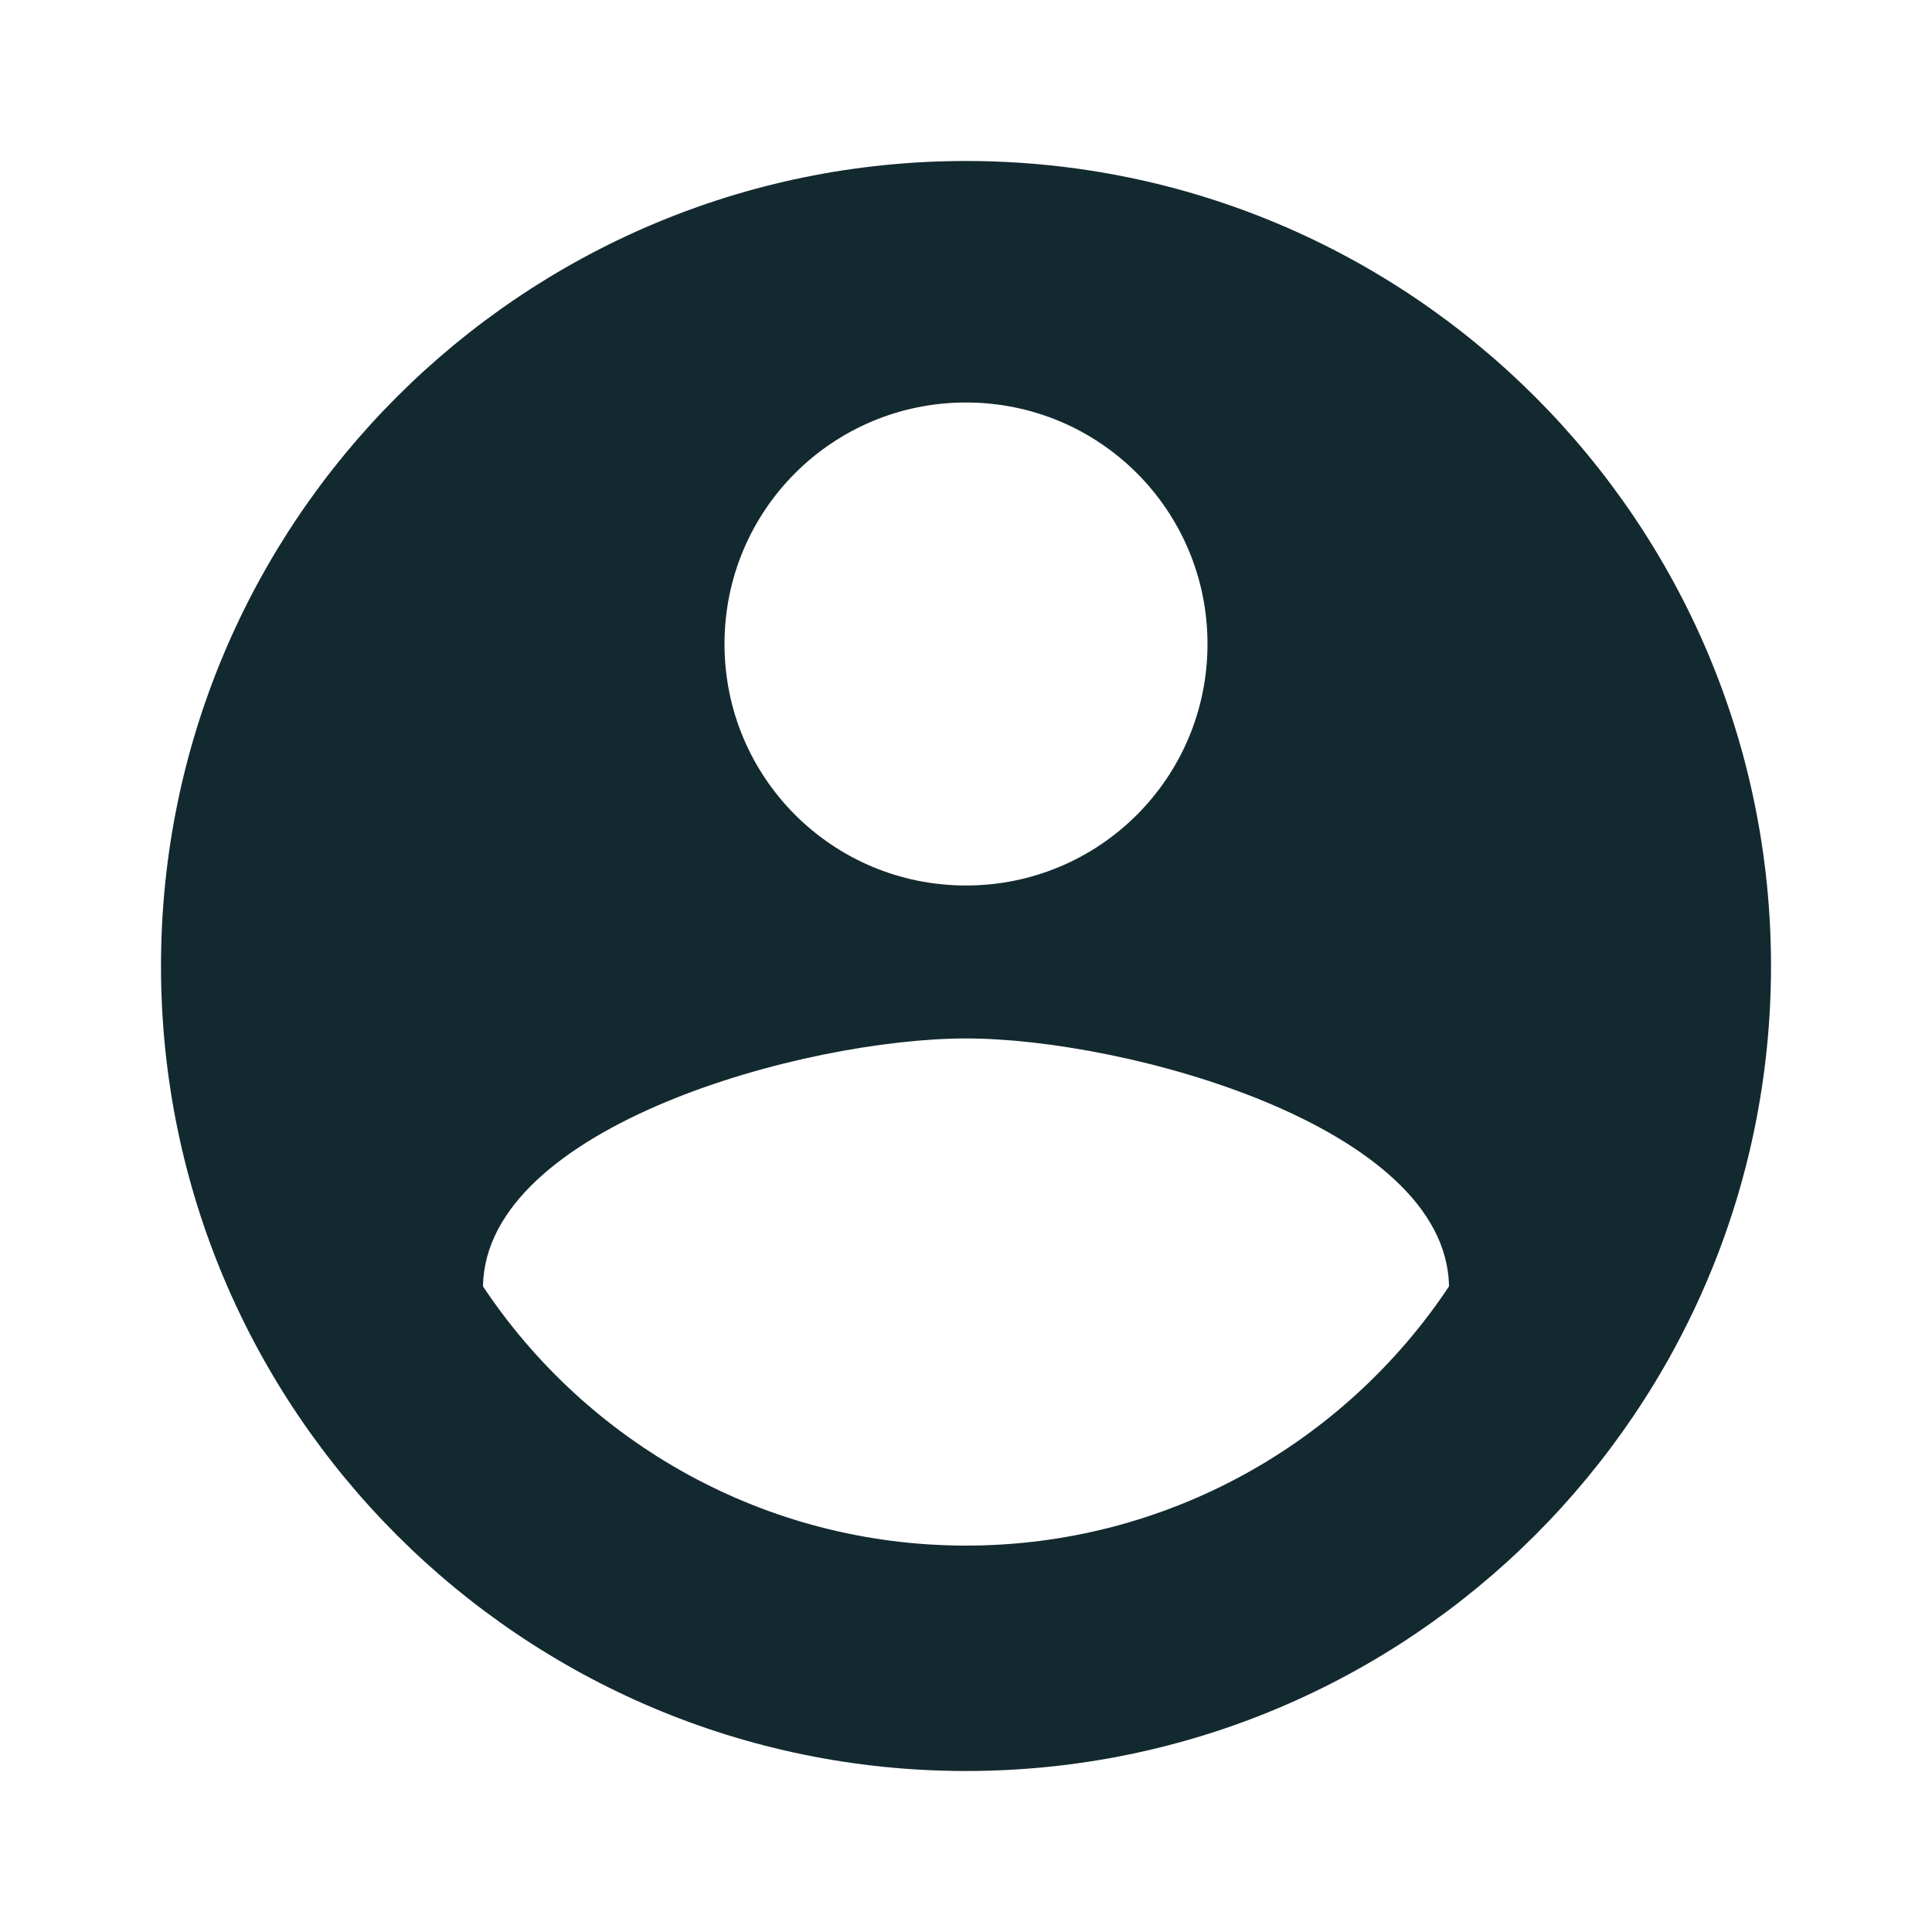
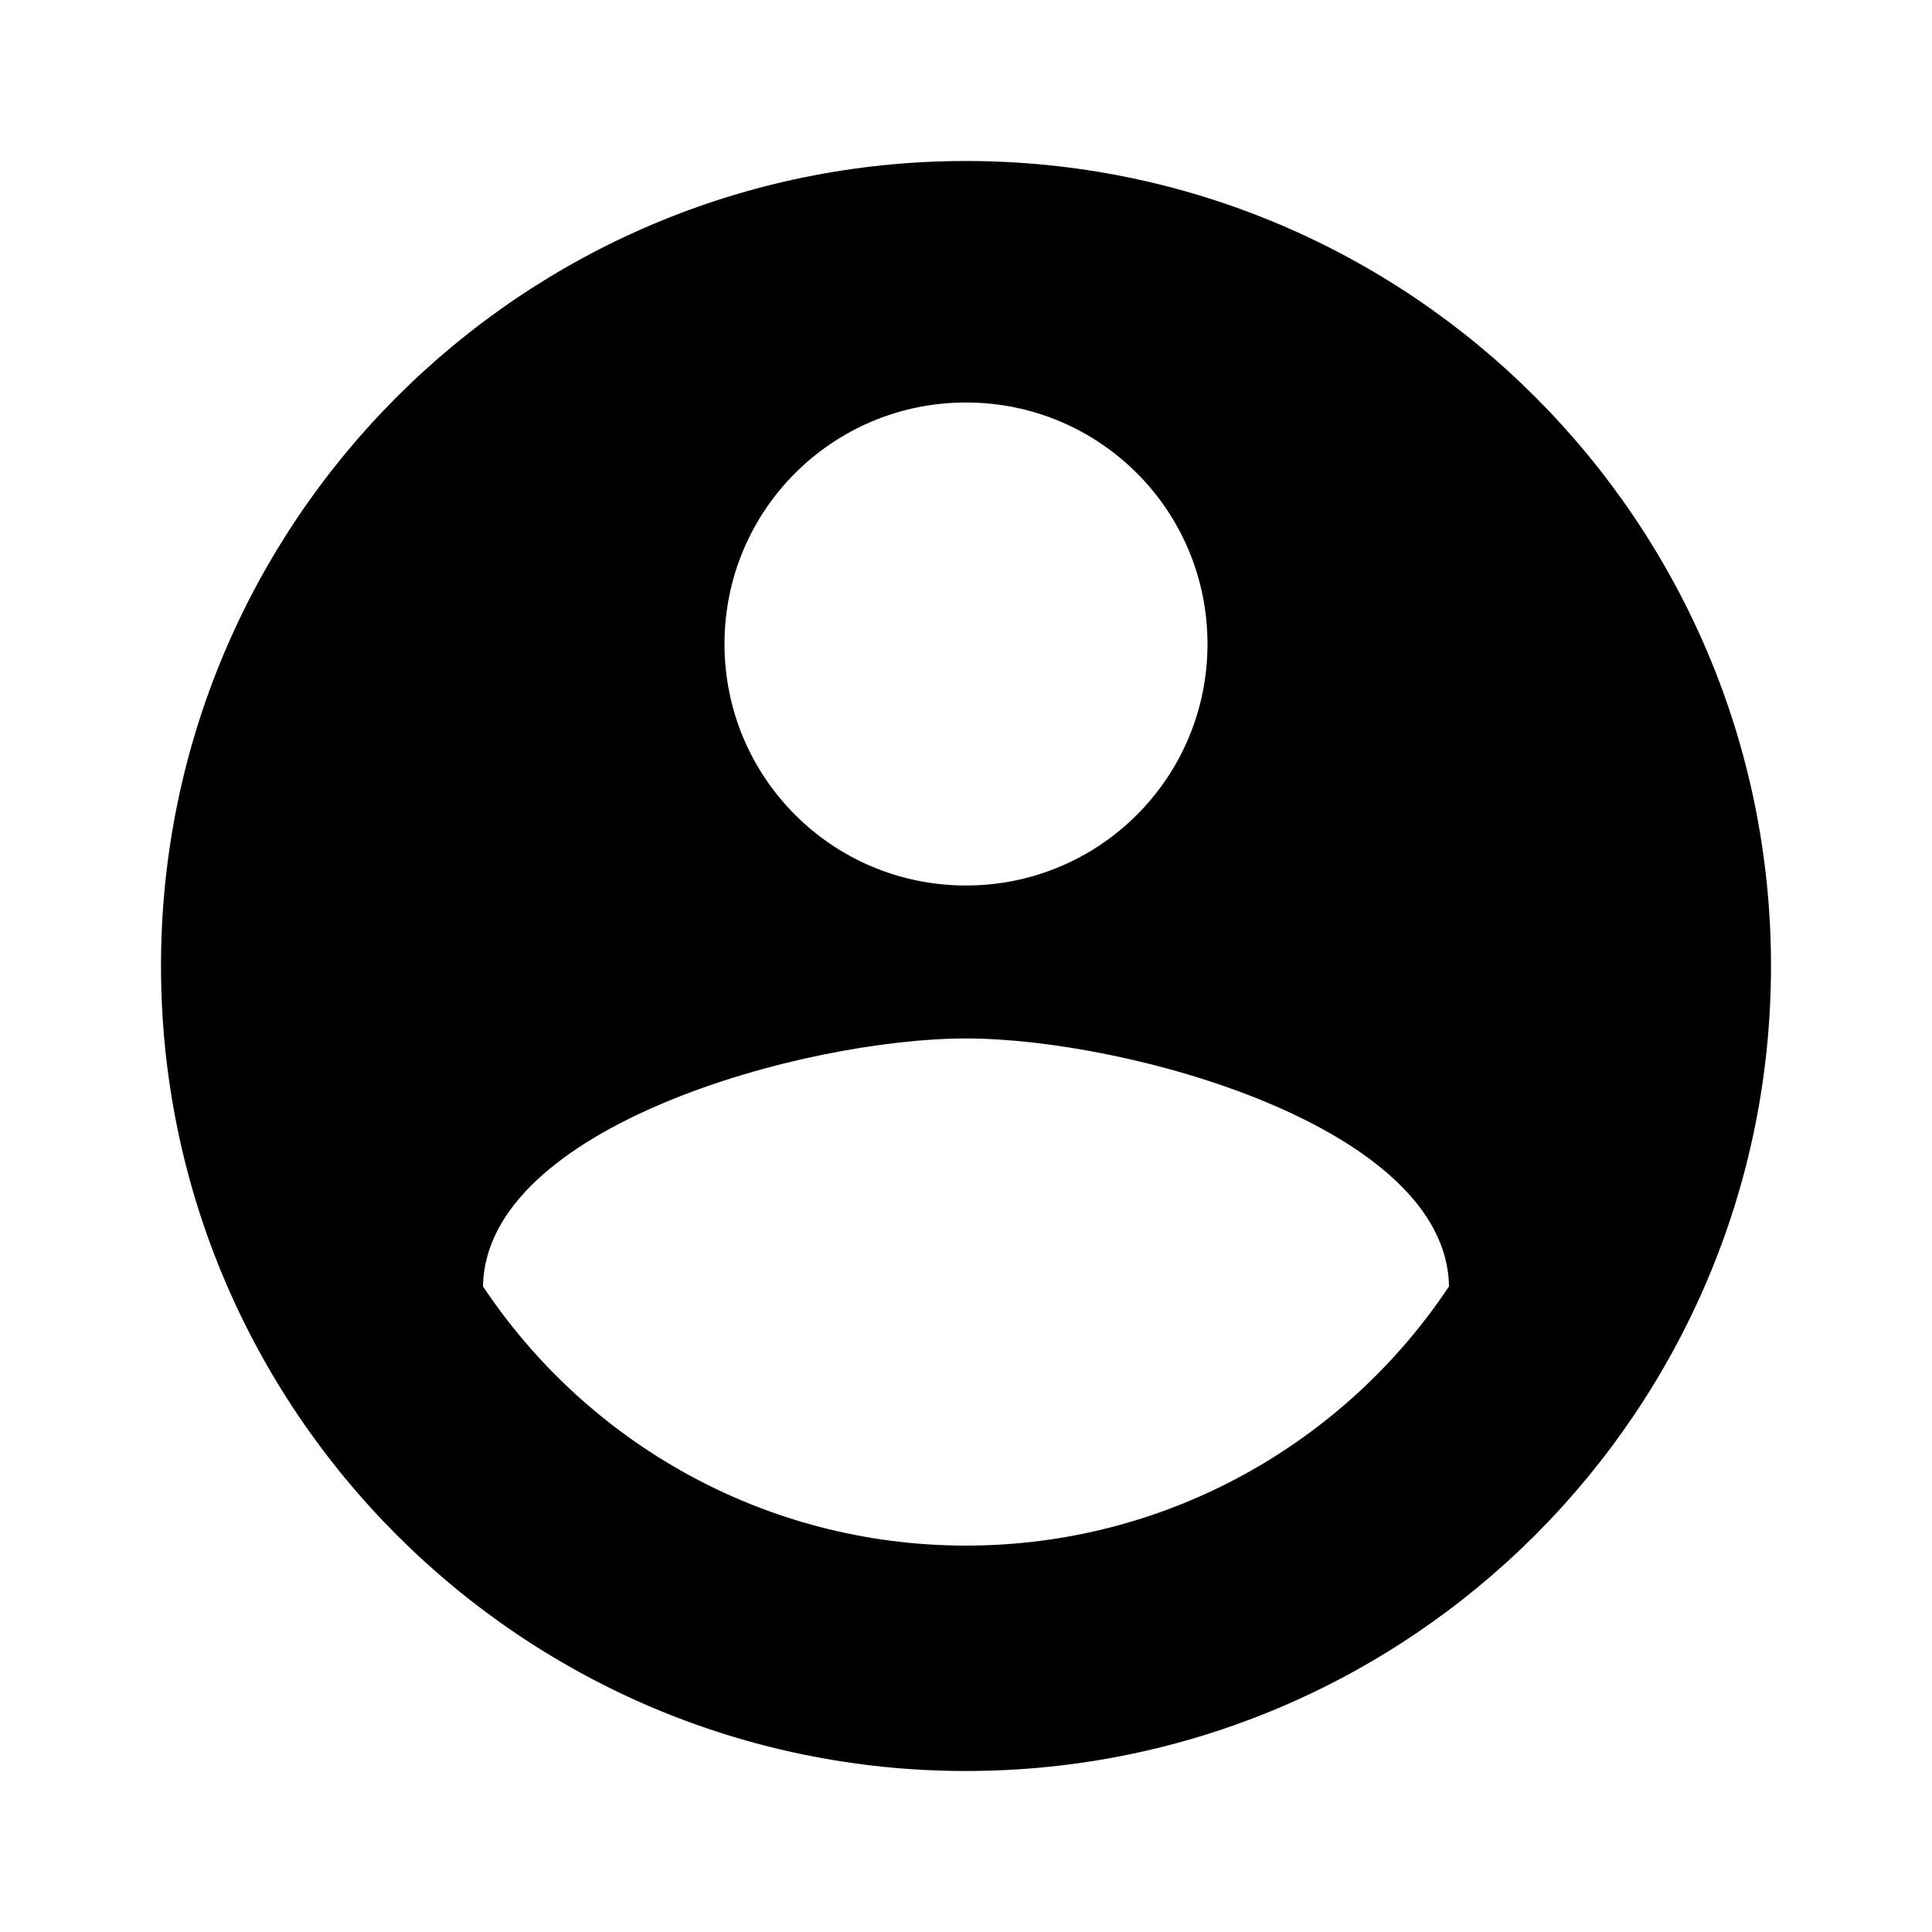
<svg xmlns="http://www.w3.org/2000/svg" width="24" height="24" viewBox="0 0 24 24" fill="none">
-   <path d="M12 2C6.48 2 2 6.48 2 12C2 17.52 6.48 22 12 22C17.52 22 22 17.52 22 12C22 6.48 17.52 2 12 2ZM12 5C13.66 5 15 6.34 15 8C15 9.66 13.66 11 12 11C10.34 11 9 9.66 9 8C9 6.34 10.34 5 12 5ZM12 19.2C9.5 19.2 7.29 17.92 6 15.98C6.03 13.99 10 12.9 12 12.9C13.99 12.9 17.97 13.99 18 15.98C16.71 17.92 14.5 19.2 12 19.2Z" fill="#132930" />
+   <path d="M12 2C6.48 2 2 6.48 2 12C2 17.52 6.48 22 12 22C17.52 22 22 17.52 22 12C22 6.48 17.52 2 12 2ZM12 5C13.66 5 15 6.34 15 8C15 9.66 13.66 11 12 11C10.34 11 9 9.66 9 8C9 6.34 10.34 5 12 5ZM12 19.2C9.5 19.2 7.29 17.92 6 15.98C6.03 13.99 10 12.9 12 12.9C13.99 12.9 17.97 13.99 18 15.98C16.71 17.92 14.5 19.2 12 19.2Z" fill="currentColor" />
</svg>
